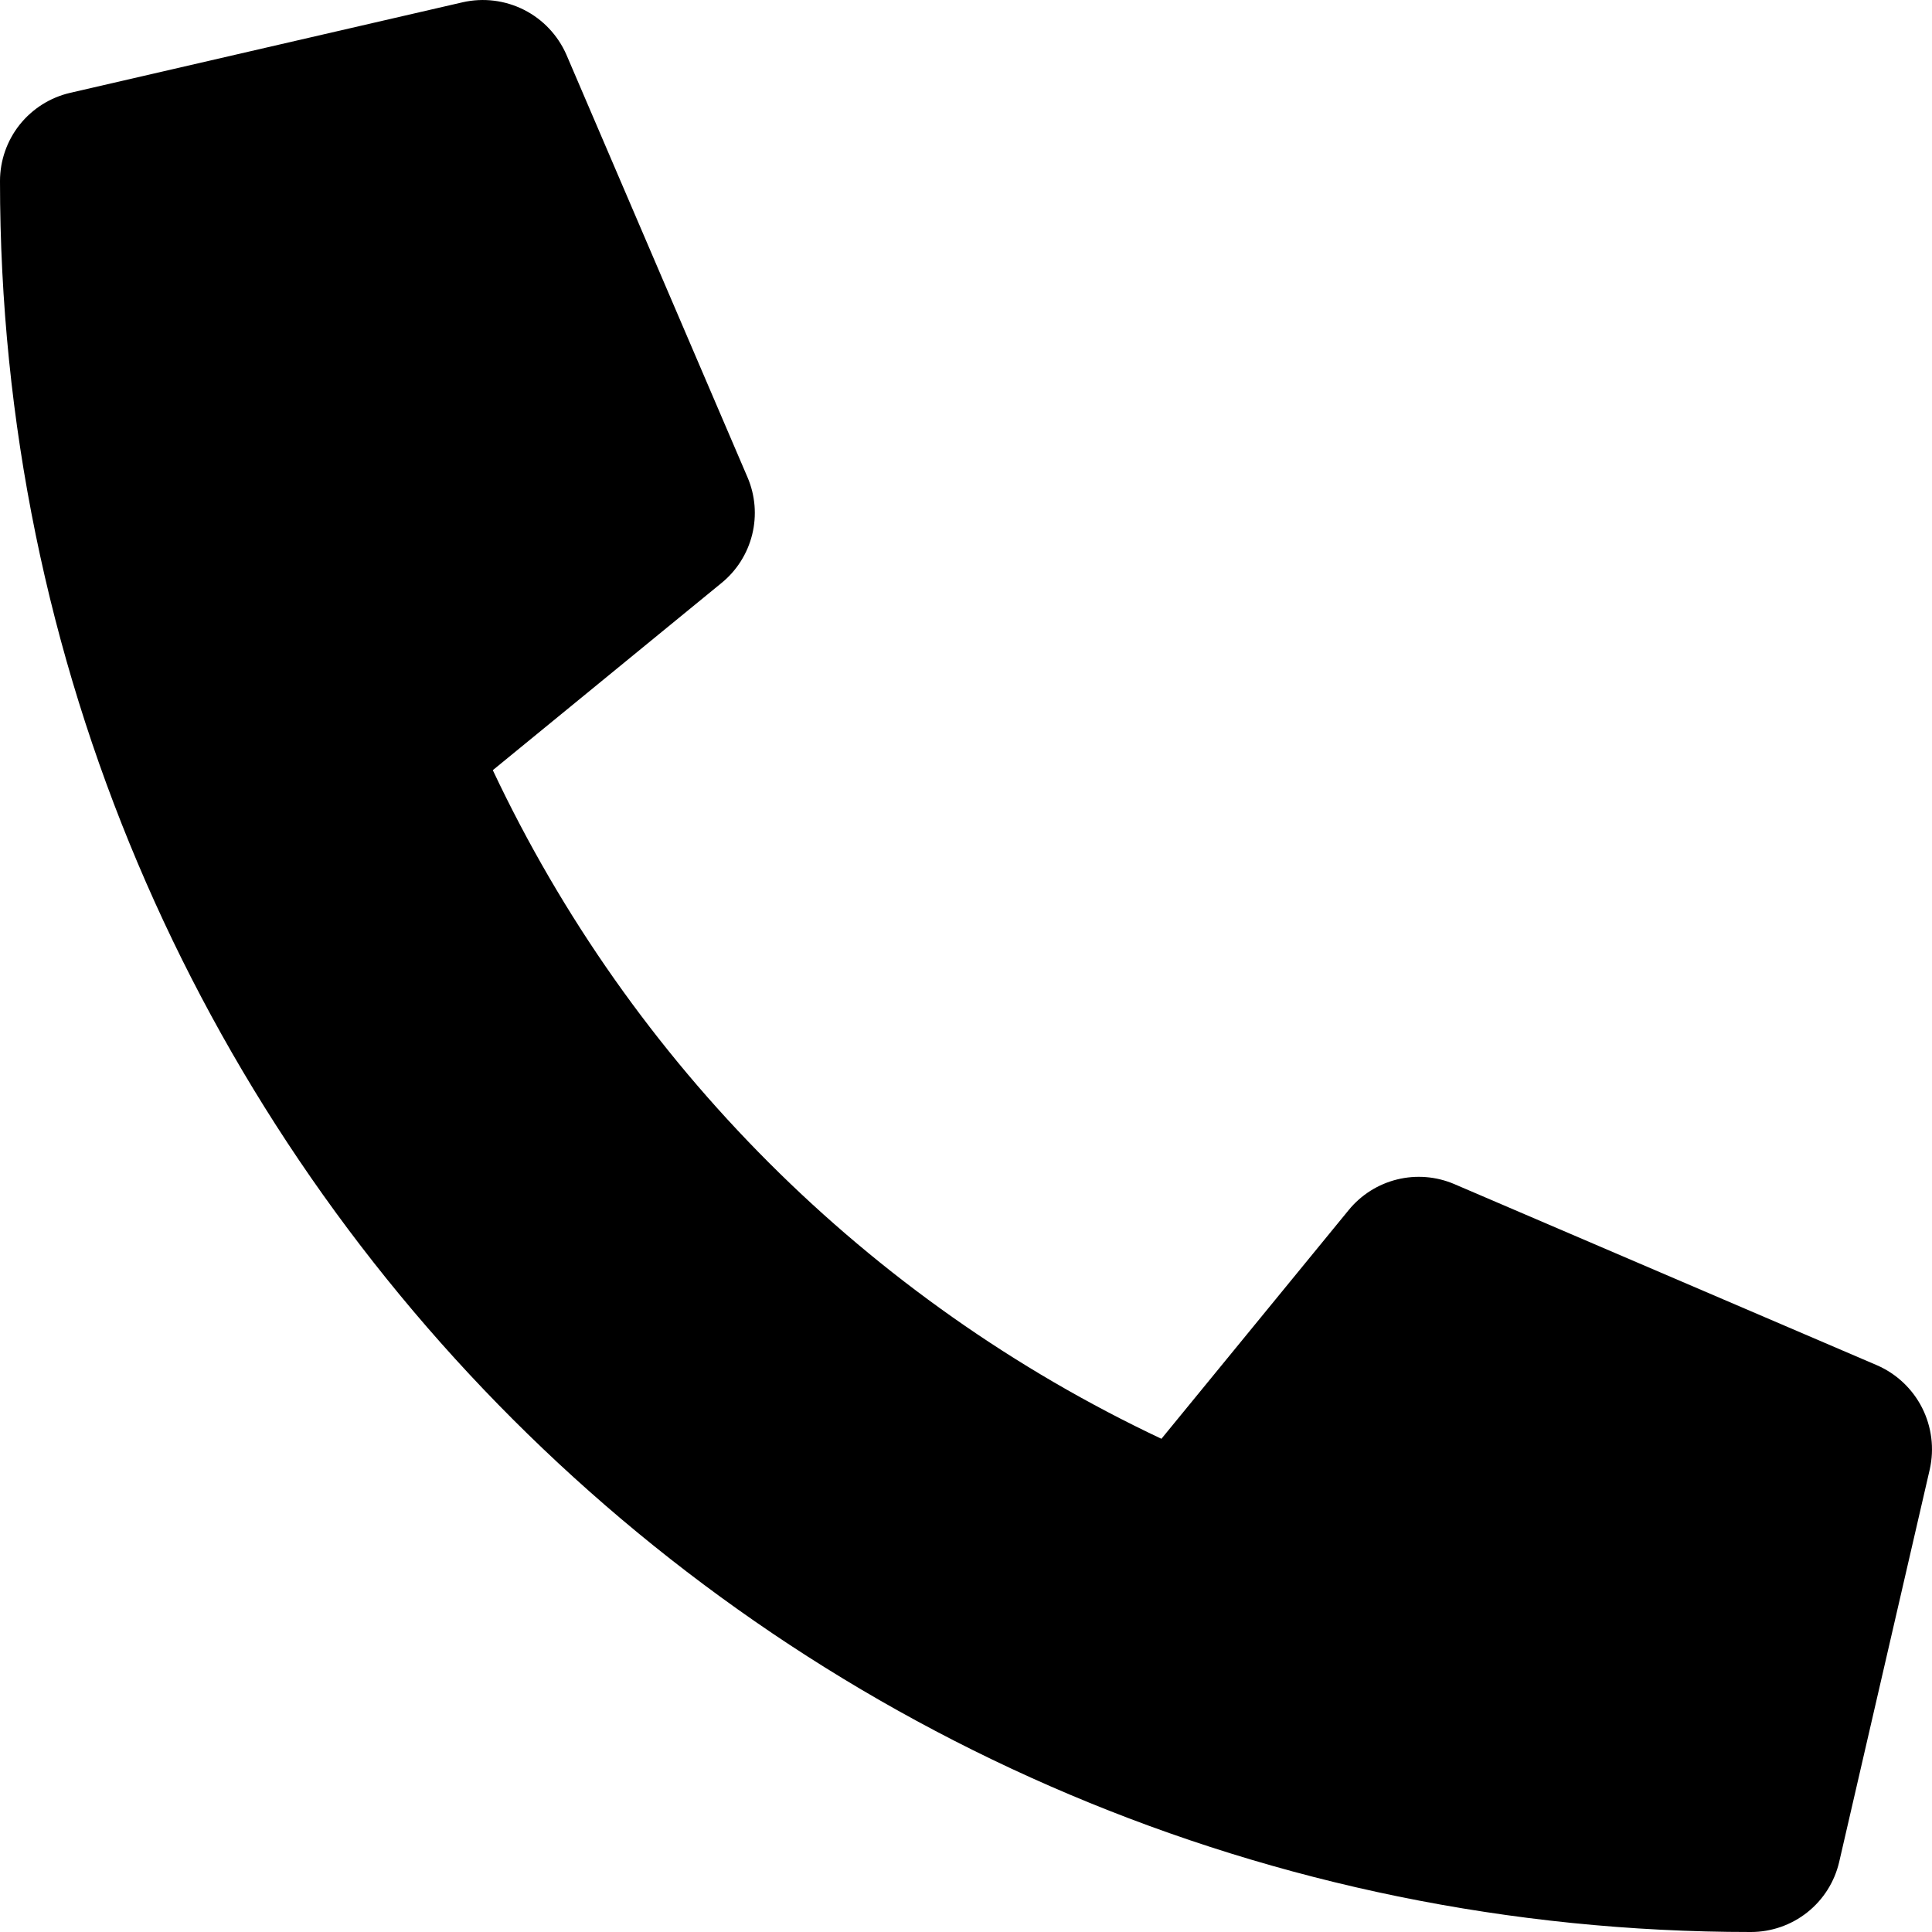
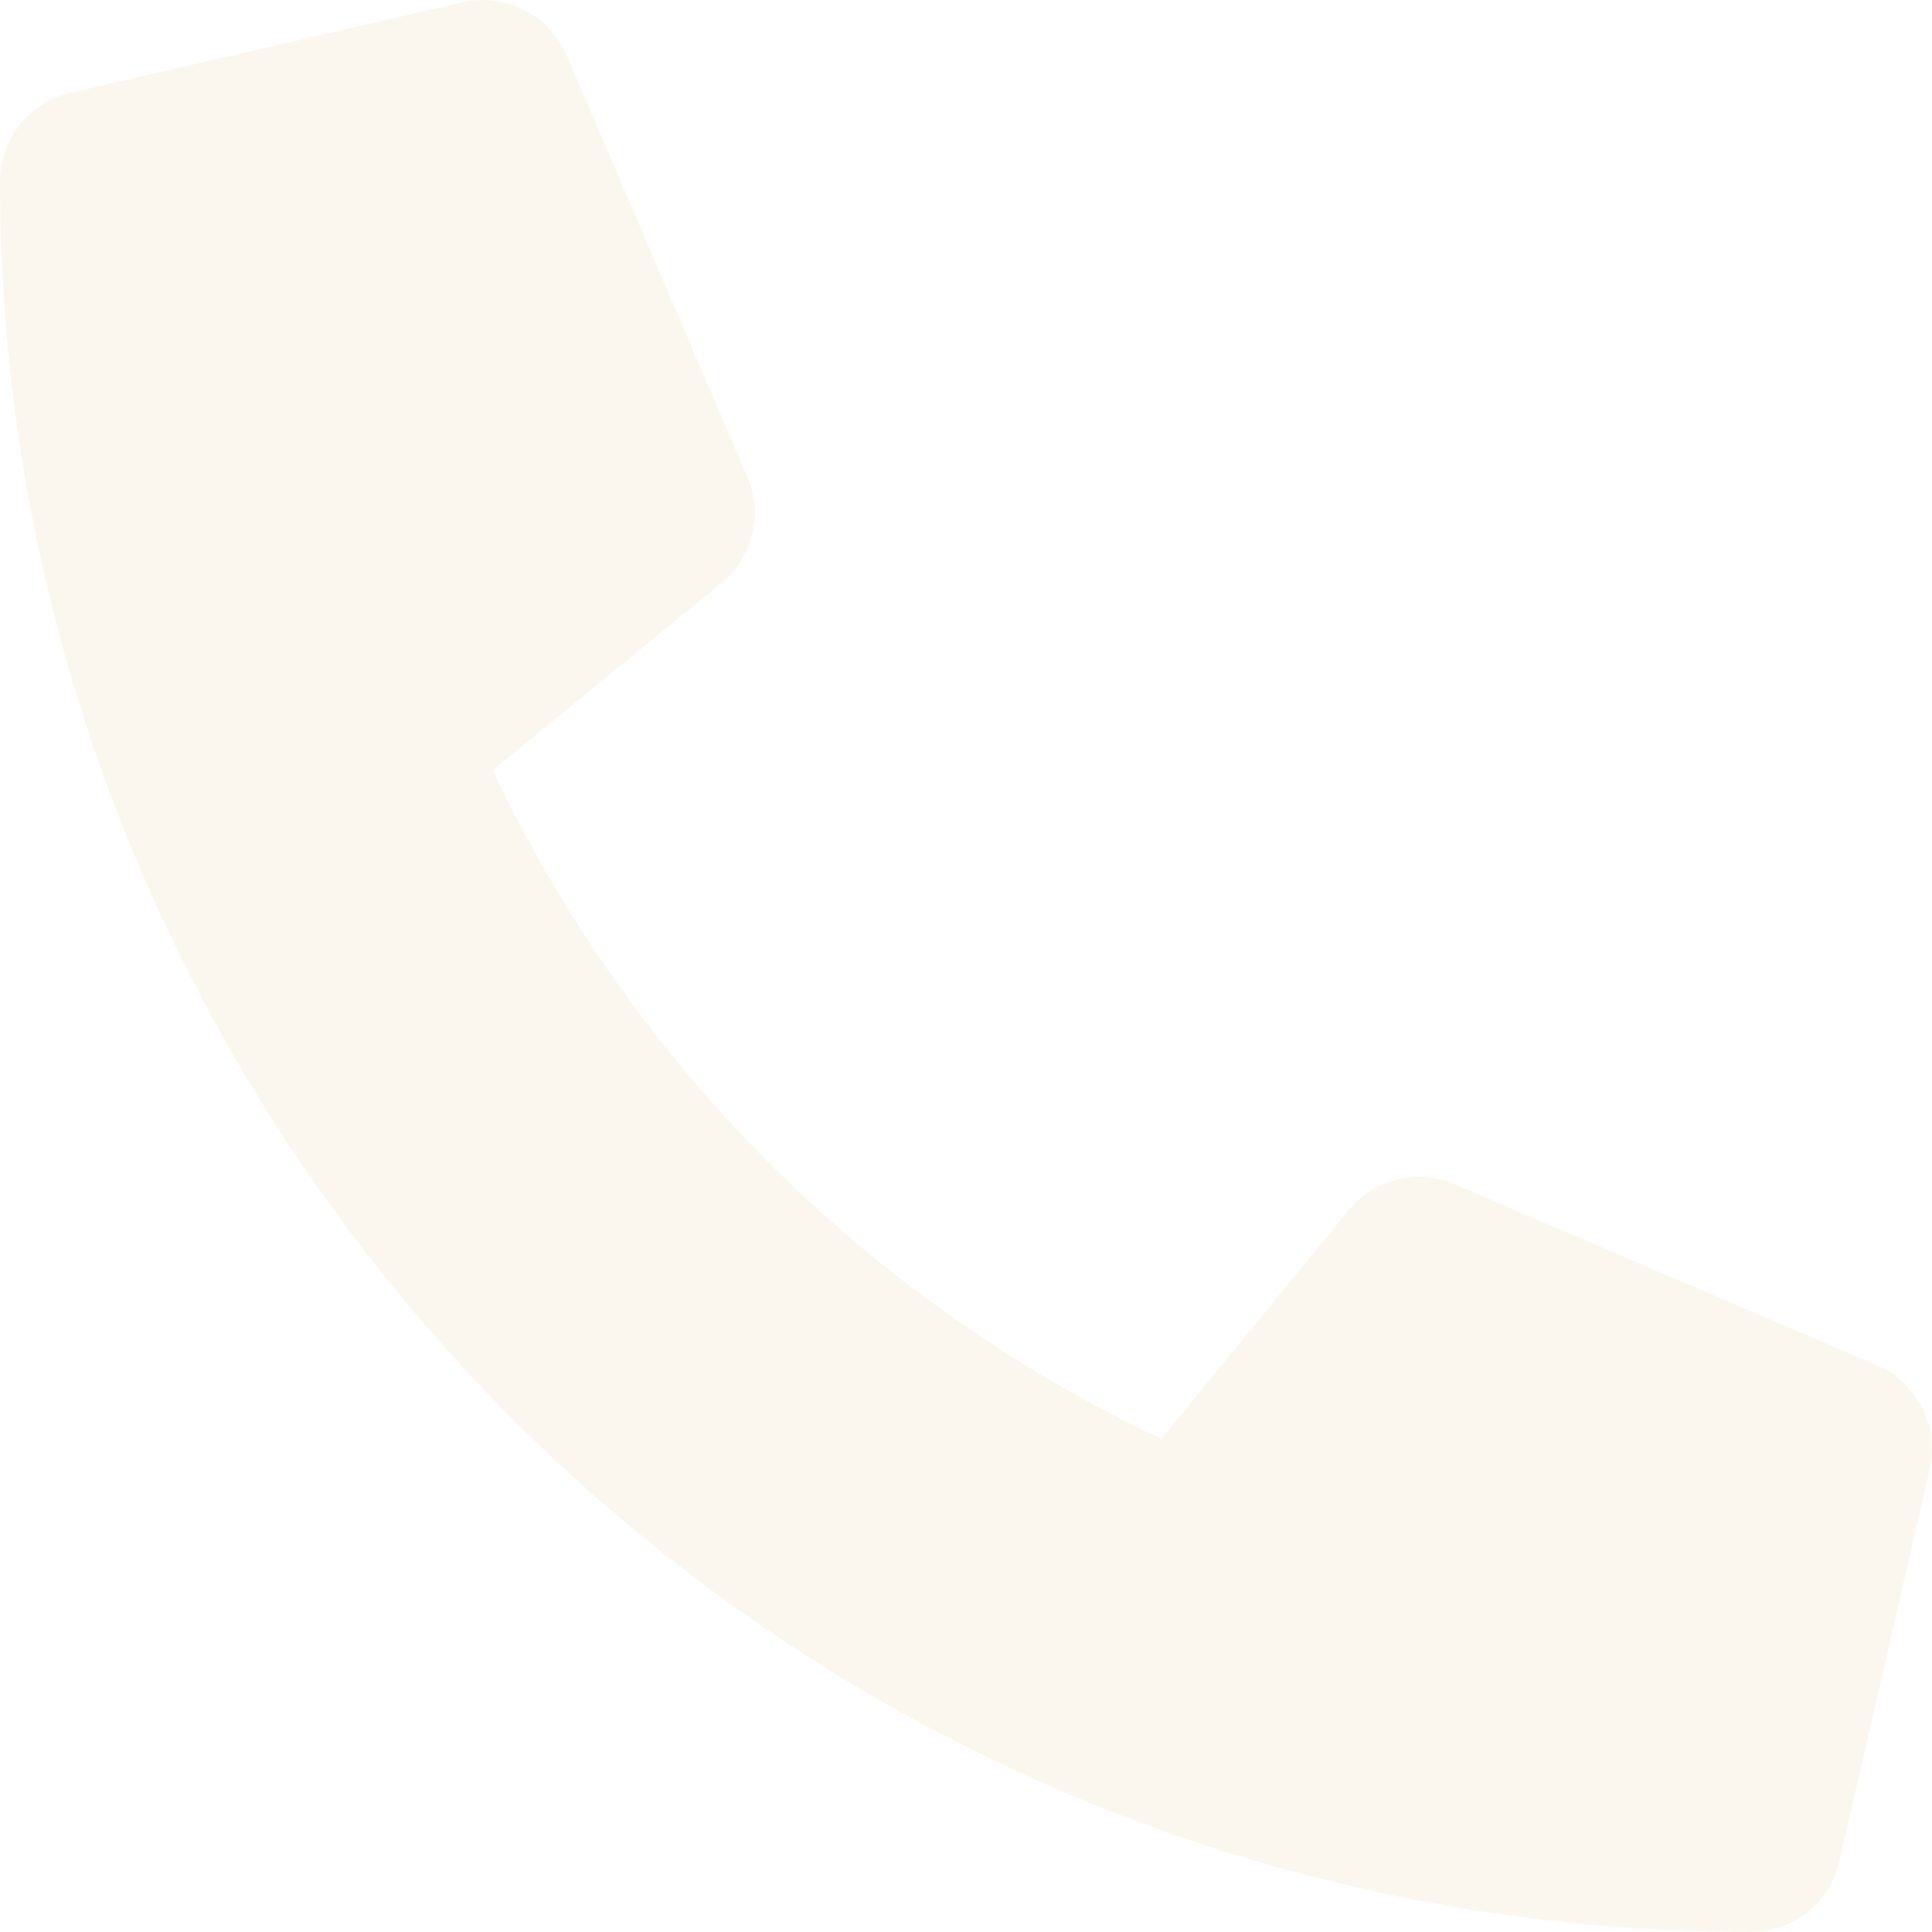
<svg xmlns="http://www.w3.org/2000/svg" width="39" height="39" viewBox="0 0 39 39" fill="none">
-   <path d="M37.888 27.559L29.356 23.902C28.992 23.747 28.587 23.714 28.202 23.809C27.818 23.904 27.474 24.121 27.224 24.428L23.445 29.044C17.516 26.248 12.744 21.477 9.948 15.547L14.564 11.769C14.872 11.519 15.089 11.175 15.184 10.79C15.279 10.406 15.246 10 15.09 9.636L11.434 1.105C11.262 0.712 10.959 0.391 10.577 0.198C10.194 0.005 9.757 -0.049 9.339 0.046L1.417 1.874C1.014 1.967 0.655 2.194 0.397 2.517C0.14 2.841 -9.2795e-05 3.242 4.61321e-08 3.656C4.61321e-08 23.194 15.836 39 35.344 39C35.758 39 36.159 38.86 36.483 38.603C36.807 38.346 37.034 37.986 37.127 37.583L38.955 29.661C39.049 29.241 38.994 28.802 38.8 28.418C38.605 28.034 38.282 27.73 37.888 27.559Z" fill="black" />
+   <path d="M37.888 27.559L29.356 23.902C28.992 23.747 28.587 23.714 28.202 23.809C27.818 23.904 27.474 24.121 27.224 24.428L23.445 29.044C17.516 26.248 12.744 21.477 9.948 15.547L14.564 11.769C14.872 11.519 15.089 11.175 15.184 10.79C15.279 10.406 15.246 10 15.09 9.636L11.434 1.105C11.262 0.712 10.959 0.391 10.577 0.198C10.194 0.005 9.757 -0.049 9.339 0.046L1.417 1.874C1.014 1.967 0.655 2.194 0.397 2.517C0.14 2.841 -9.2795e-05 3.242 4.61321e-08 3.656C4.61321e-08 23.194 15.836 39 35.344 39C35.758 39 36.159 38.86 36.483 38.603C36.807 38.346 37.034 37.986 37.127 37.583L38.955 29.661C39.049 29.241 38.994 28.802 38.8 28.418C38.605 28.034 38.282 27.73 37.888 27.559Z" fill="#FCF7EE" />
</svg>
